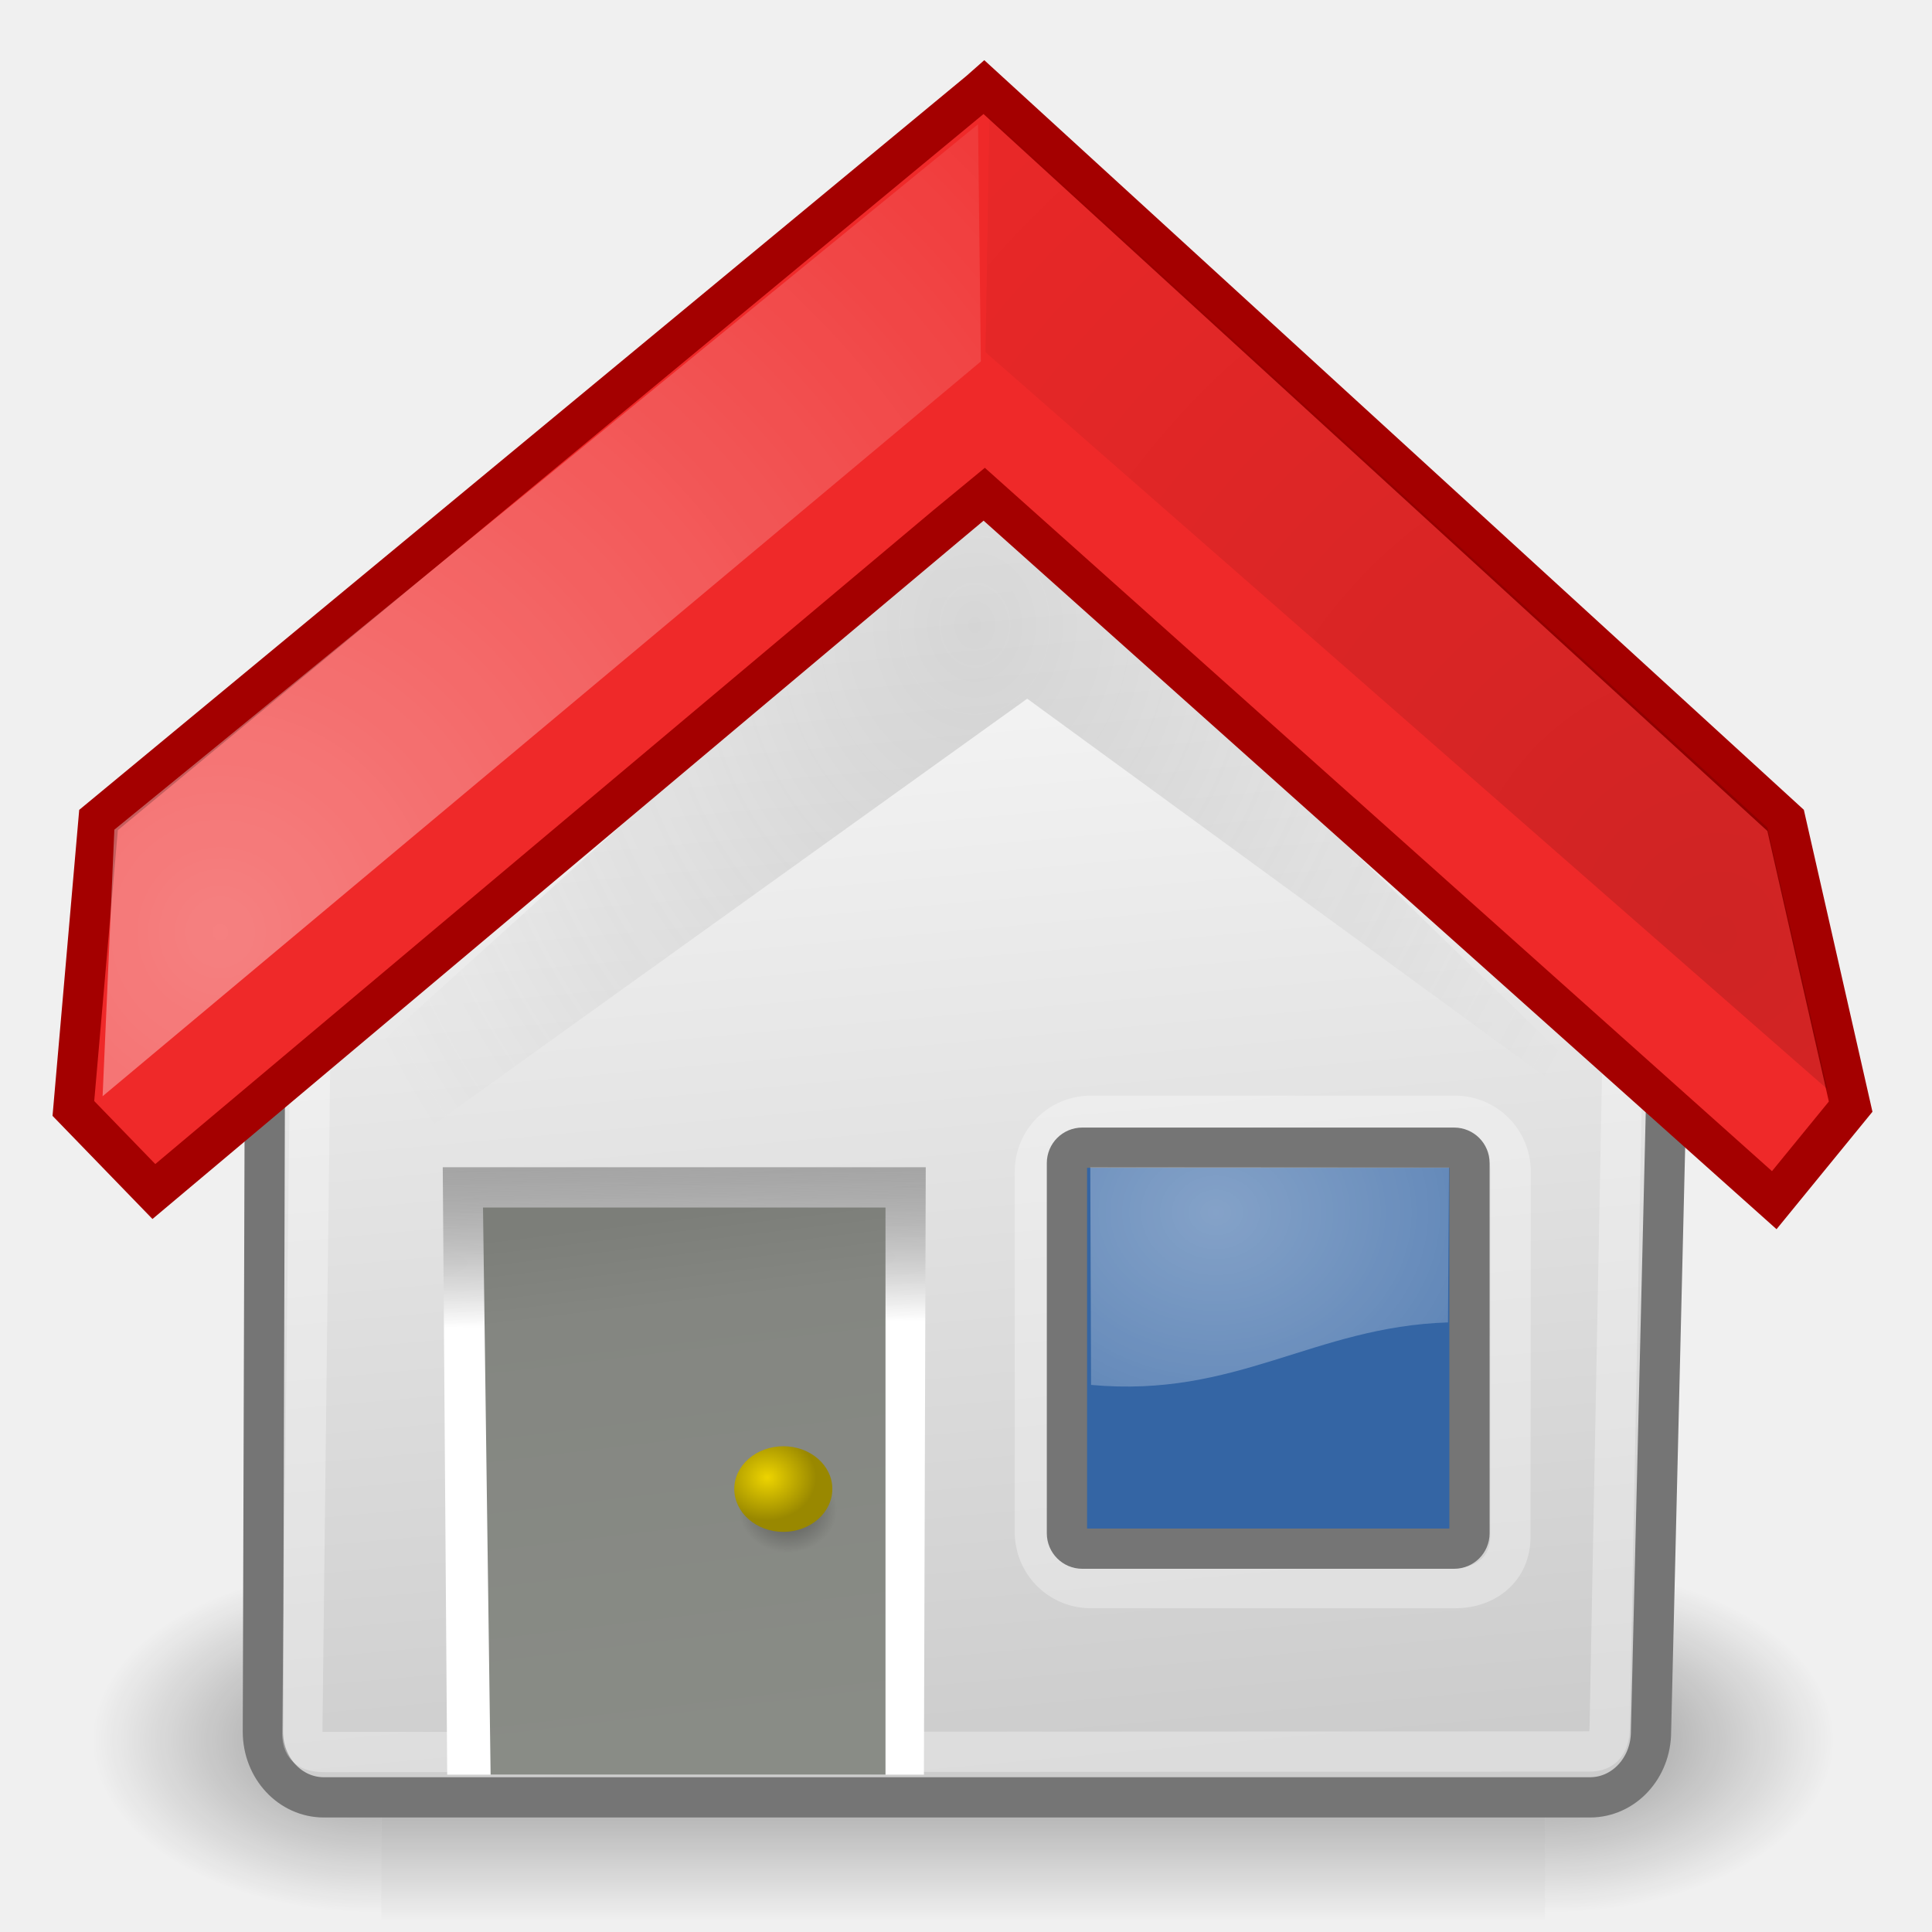
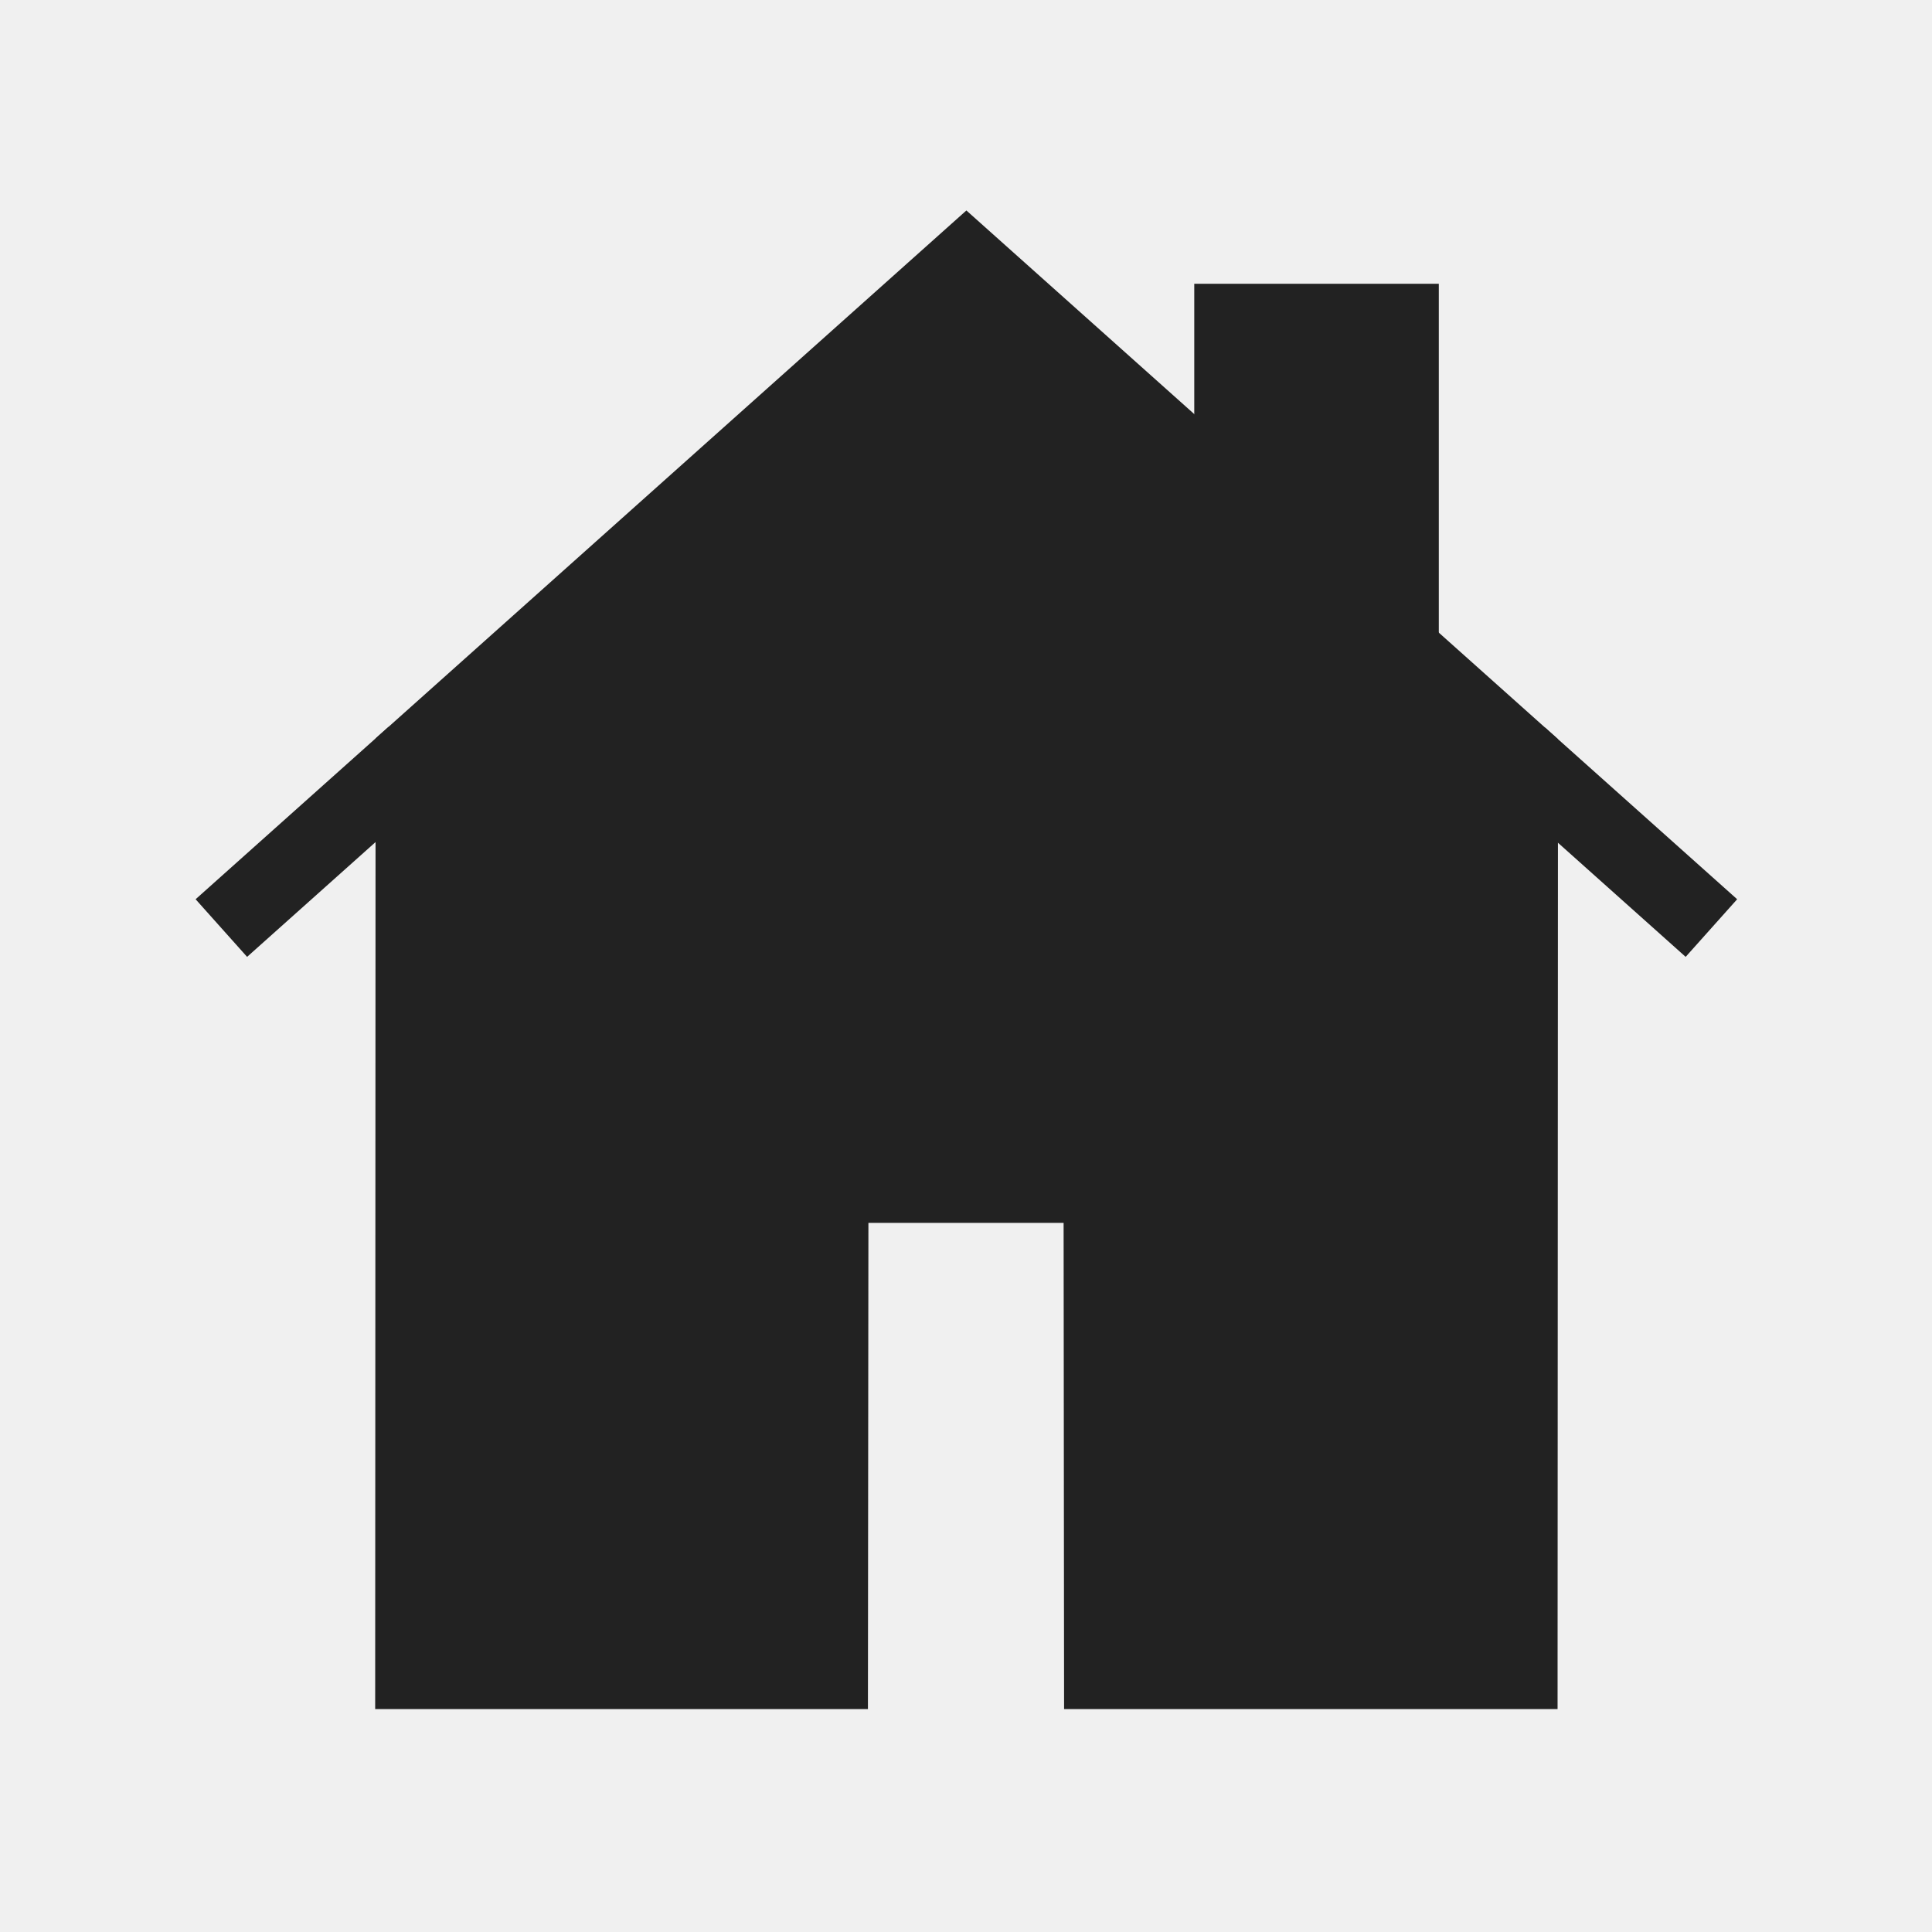
- <svg xmlns="http://www.w3.org/2000/svg" xmlns:xlink="http://www.w3.org/1999/xlink" width="48" height="48">
-   <defs>
-     <linearGradient id="e">
-       <stop offset="0" />
-       <stop offset="1" stop-opacity="0" />
-     </linearGradient>
-     <linearGradient id="a">
-       <stop offset="0" stop-opacity="0" />
-       <stop offset=".5" />
-       <stop offset="1" stop-opacity="0" />
-     </linearGradient>
-     <linearGradient xlink:href="#a" id="l" x1="302.857" x2="302.857" y1="366.648" y2="609.505" gradientTransform="matrix(2.77439 0 0 1.9697 -1892.179 -872.885)" gradientUnits="userSpaceOnUse" />
-     <linearGradient id="d">
-       <stop offset="0" stop-color="#7c7e79" />
-       <stop offset=".172" stop-color="#848681" />
-       <stop offset="1" stop-color="#898c86" />
-     </linearGradient>
-     <linearGradient id="k">
-       <stop offset="0" stop-color="#575757" />
-       <stop offset="1" stop-color="#575757" stop-opacity="0" />
-     </linearGradient>
-     <linearGradient id="j">
-       <stop offset="0" stop-color="#fff" />
-       <stop offset="1" stop-color="#fff" stop-opacity="0" />
-     </linearGradient>
-     <linearGradient id="i">
-       <stop offset="0" />
-       <stop offset="1" stop-opacity="0" />
-     </linearGradient>
-     <linearGradient id="c">
-       <stop offset="0" stop-opacity=".186" />
-       <stop offset="1" stop-color="#fff" />
-     </linearGradient>
-     <linearGradient id="h">
-       <stop offset="0" />
-       <stop offset="1" stop-opacity="0" />
-     </linearGradient>
-     <linearGradient id="g">
-       <stop offset="0" stop-color="#edd400" />
-       <stop offset="1" stop-color="#980" />
-     </linearGradient>
-     <linearGradient id="f">
-       <stop offset="0" stop-color="#fff" />
-       <stop offset="1" stop-color="#fff" stop-opacity="0" />
-     </linearGradient>
-     <linearGradient id="b" x1="80.224" x2="48.046" y1="117.52" y2="59.8" gradientTransform="translate(4.128 3.743) scale(.31468)" gradientUnits="userSpaceOnUse">
-       <stop offset="0" stop-color="#ccc" />
-       <stop offset=".983" stop-color="#fff" />
-     </linearGradient>
-     <linearGradient xlink:href="#b" id="o" x1="52.006" x2="14.049" y1="166.133" y2="-42.219" gradientTransform="matrix(.33692 0 0 .16689 17.983 15.462)" gradientUnits="userSpaceOnUse" />
-     <linearGradient id="u" x1="64.388" x2="64.388" y1="65.124" y2="35.569" gradientTransform="translate(1.639 -.084) scale(.3541)" gradientUnits="userSpaceOnUse">
-       <stop offset="0" stop-color="#fff" />
-       <stop offset=".854" stop-color="#ff6200" />
-       <stop offset="1" stop-color="#f25d00" />
-     </linearGradient>
-     <linearGradient xlink:href="#c" id="p" x1="17.603" x2="17.683" y1="26.057" y2="32.654" gradientTransform="matrix(.89879 0 0 1.07191 .478 -2.08)" gradientUnits="userSpaceOnUse" />
-     <linearGradient xlink:href="#d" id="r" x1="17.85" x2="19.04" y1="28.939" y2="41.032" gradientTransform="matrix(.88879 0 0 1.08932 2.411 -1.524)" gradientUnits="userSpaceOnUse" />
-     <radialGradient xlink:href="#e" id="n" cx="605.714" cy="486.648" r="117.143" fx="605.714" fy="486.648" gradientTransform="matrix(-2.77439 0 0 1.9697 112.762 -872.885)" gradientUnits="userSpaceOnUse" />
-     <radialGradient xlink:href="#e" id="m" cx="605.714" cy="486.648" r="117.143" fx="605.714" fy="486.648" gradientTransform="matrix(2.77439 0 0 1.9697 -1891.633 -872.885)" gradientUnits="userSpaceOnUse" />
-     <radialGradient xlink:href="#f" id="v" cx="7.533" cy="24.203" r="8.245" fx="7.533" fy="24.203" gradientTransform="matrix(4.10009 0 0 4.20132 -25.415 -78.54)" gradientUnits="userSpaceOnUse" />
-     <radialGradient xlink:href="#g" id="t" cx="19.986" cy="36.778" r="1.082" fx="19.986" fy="36.778" gradientTransform="matrix(1.12526 0 0 .98274 -3.429 .566)" gradientUnits="userSpaceOnUse" />
-     <radialGradient xlink:href="#h" id="s" cx="20.444" cy="37.426" r="1.082" fx="20.444" fy="37.426" gradientTransform="matrix(1.12526 0 0 .98274 -3.429 .731)" gradientUnits="userSpaceOnUse" />
-     <radialGradient xlink:href="#i" id="w" cx="11.681" cy="19.554" r="8.245" fx="11.681" fy="19.554" gradientTransform="matrix(4.10009 0 0 -4.20132 -5.198 105.353)" gradientUnits="userSpaceOnUse" />
-     <radialGradient xlink:href="#j" id="x" cx="29.913" cy="30.443" r="4.002" fx="29.913" fy="30.443" gradientTransform="matrix(3.7515 0 0 3.14782 -82.01 -65.707)" gradientUnits="userSpaceOnUse" />
-     <radialGradient xlink:href="#k" id="q" cx="24.195" cy="10.578" r="15.243" fx="24.195" fy="10.578" gradientTransform="matrix(1.12526 0 0 1.34006 -3.007 1.355)" gradientUnits="userSpaceOnUse" />
-   </defs>
-   <g color="#000">
-     <path fill="url(#l)" d="M-1559.252-150.697h1339.633V327.66h-1339.633z" opacity=".402" style="marker:none" transform="matrix(.02158 0 0 .0186 43.123 41.638)" />
-     <path fill="url(#m)" d="M-219.619-150.68v478.331c142.874.9 345.4-107.17 345.4-239.196 0-132.027-159.437-239.135-345.4-239.135z" opacity=".402" style="marker:none" transform="matrix(.02158 0 0 .0186 43.123 41.638)" />
-     <path fill="url(#n)" d="M-1559.252-150.68v478.331c-142.874.9-345.4-107.17-345.4-239.196 0-132.027 159.437-239.135 345.4-239.135z" opacity=".402" style="marker:none" transform="matrix(.02158 0 0 .0186 43.123 41.638)" />
+ <svg xmlns="http://www.w3.org/2000/svg" viewBox="0 0 100 100">
+   <g stroke="#222" stroke-width="4">
+     <path d="M50.02 13.576l-28.58 25.54-.02 47.345h21.506l.025-25.166H57.05l.025 25.166H78.62l.02-47.31-28.62-25.575z" fill="#222" fill-rule="evenodd" />
+     <path d="M63.815 25.904v-9.217h8.657V33.64z" fill="#222" fill-rule="evenodd" />
+     <path d="M21.439 39.116l-9.982 8.92m77.125 0l-9.943-8.885" fill="none" />
  </g>
-   <path fill="url(#o)" stroke="#757575" d="M21.62 8.183h5.957c.84 0 13.886 15.435 13.886 16.341l-.444 18.497c0 .905-.676 1.634-1.516 1.634H8.047c-.84 0-1.516-.729-1.516-1.634l.056-18.497c0-.905 14.192-16.341 15.032-16.341z" color="#000" style="marker:none" />
-   <path fill="none" d="M46.964 45.736H1.639V.411H46.964V45.736z" />
-   <path fill="url(#p)" fill-rule="evenodd" d="m23 29-.046 15.091H11.111L11 29h12z" clip-rule="evenodd" />
-   <path fill="none" stroke="#fff" d="M21.78 9.406h5.559c.784 0 13.001 14.4 13.001 15.244l-.347 18.212c0 .459-.144.653-.512.653l-31.387.014c-.369 0-.584-.08-.584-.454l.215-18.427c0-.845 13.272-15.244 14.055-15.244z" color="#000" opacity=".313" style="marker:none" />
-   <path fill="url(#q)" fill-rule="evenodd" d="m7.208 27.943-.054 2.595L25.521 17.359l15.286 11.154.071-.312-16.37-15.904L7.208 27.943z" clip-rule="evenodd" opacity=".2" />
-   <path fill="url(#r)" fill-rule="evenodd" d="M22 30v14.091h-9.811L12 30h10z" clip-rule="evenodd" />
-   <path fill="url(#s)" fill-rule="evenodd" d="M19.577 36.448c.673 0 1.217.475 1.217 1.059 0 .59-.544 1.068-1.217 1.068-.672 0-1.219-.479-1.219-1.068.001-.584.546-1.059 1.219-1.059z" clip-rule="evenodd" opacity=".409" />
-   <path fill="url(#t)" fill-rule="evenodd" d="M19.462 35.932c.673 0 1.217.475 1.217 1.059 0 .59-.544 1.068-1.217 1.068-.672 0-1.219-.479-1.219-1.068.001-.584.546-1.059 1.219-1.059z" clip-rule="evenodd" />
-   <path fill="url(#u)" d="m24.448 11.559 18.927 17.17.495.392.404-.171-.373-.762-.278-.223-19.175-15.572L5.058 28.136l-.238.144-.217.707.433.129.385-.308L24.448 11.559z" />
-   <path fill="#ef2929" stroke="#a40000" d="M24.33 2.271 2.448 20.373l-.625 7.166 2 2.064S24.231 12.446 24.448 12.275l19.633 17.543 1.898-2.324-1.616-7.111L24.448 2.167l-.118.104z" />
-   <path fill="url(#v)" d="m2.841 20.613-.292 6.623L24.369 8.98l-.07-5.893L2.841 20.613z" color="#000" opacity=".409" style="marker:none" />
-   <path fill="url(#w)" d="m24.484 8.751.099-5.841L43.912 20.562l1.492 6.501L24.484 8.751z" color="#000" opacity=".136" style="marker:none" />
-   <path fill="none" stroke="#fff" d="M27.102 27.72h9.04c.771 0 1.391.62 1.391 1.391l-.008 9.079c0 .771-.596 1.266-1.367 1.266h-9.056c-.771 0-1.391-.62-1.391-1.391v-8.954c0-.771.62-1.391 1.391-1.391z" color="#000" opacity=".318" style="marker:none" />
-   <rect width="10.001" height="9.962" x="26.508" y="28.514" fill="#3465a4" stroke="#757575" color="#000" rx=".381" ry=".381" style="marker:none" />
-   <path fill="url(#x)" d="M27.107 34.408c3.618.331 5.528-1.446 8.868-1.553L36 29.006 27.088 29l.019 5.408z" color="#000" opacity=".398" style="marker:none" />
</svg>
